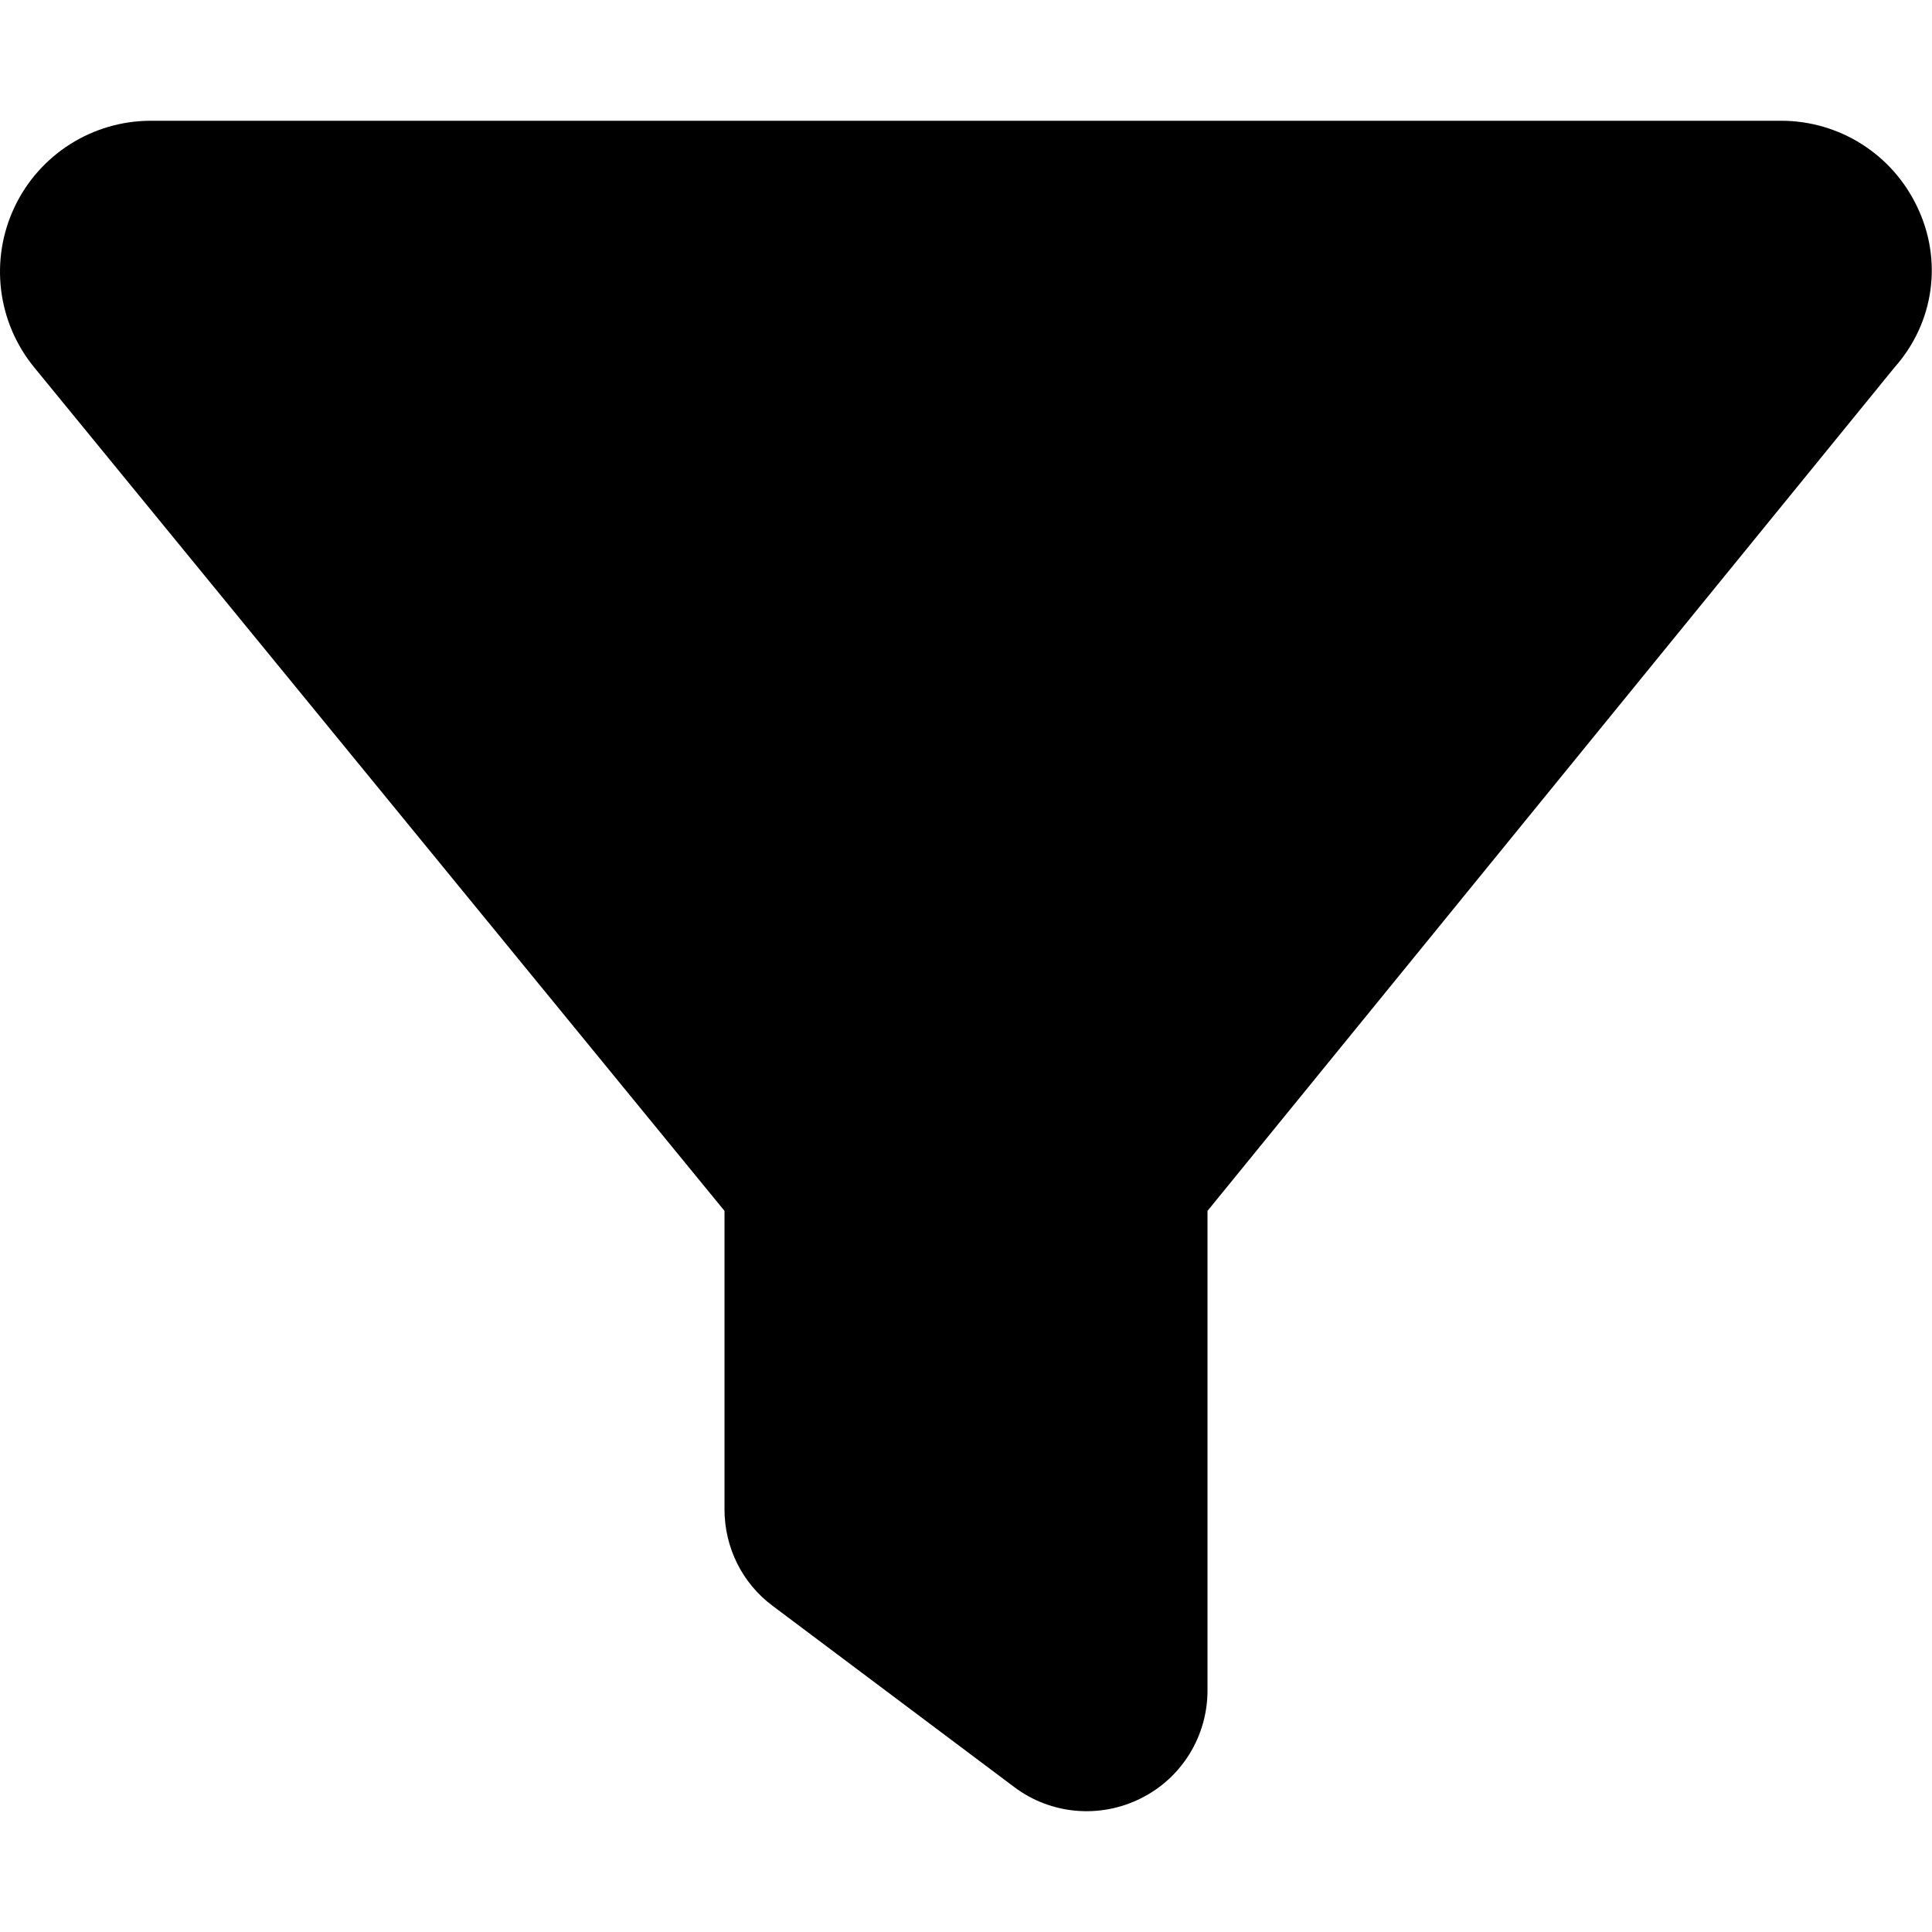
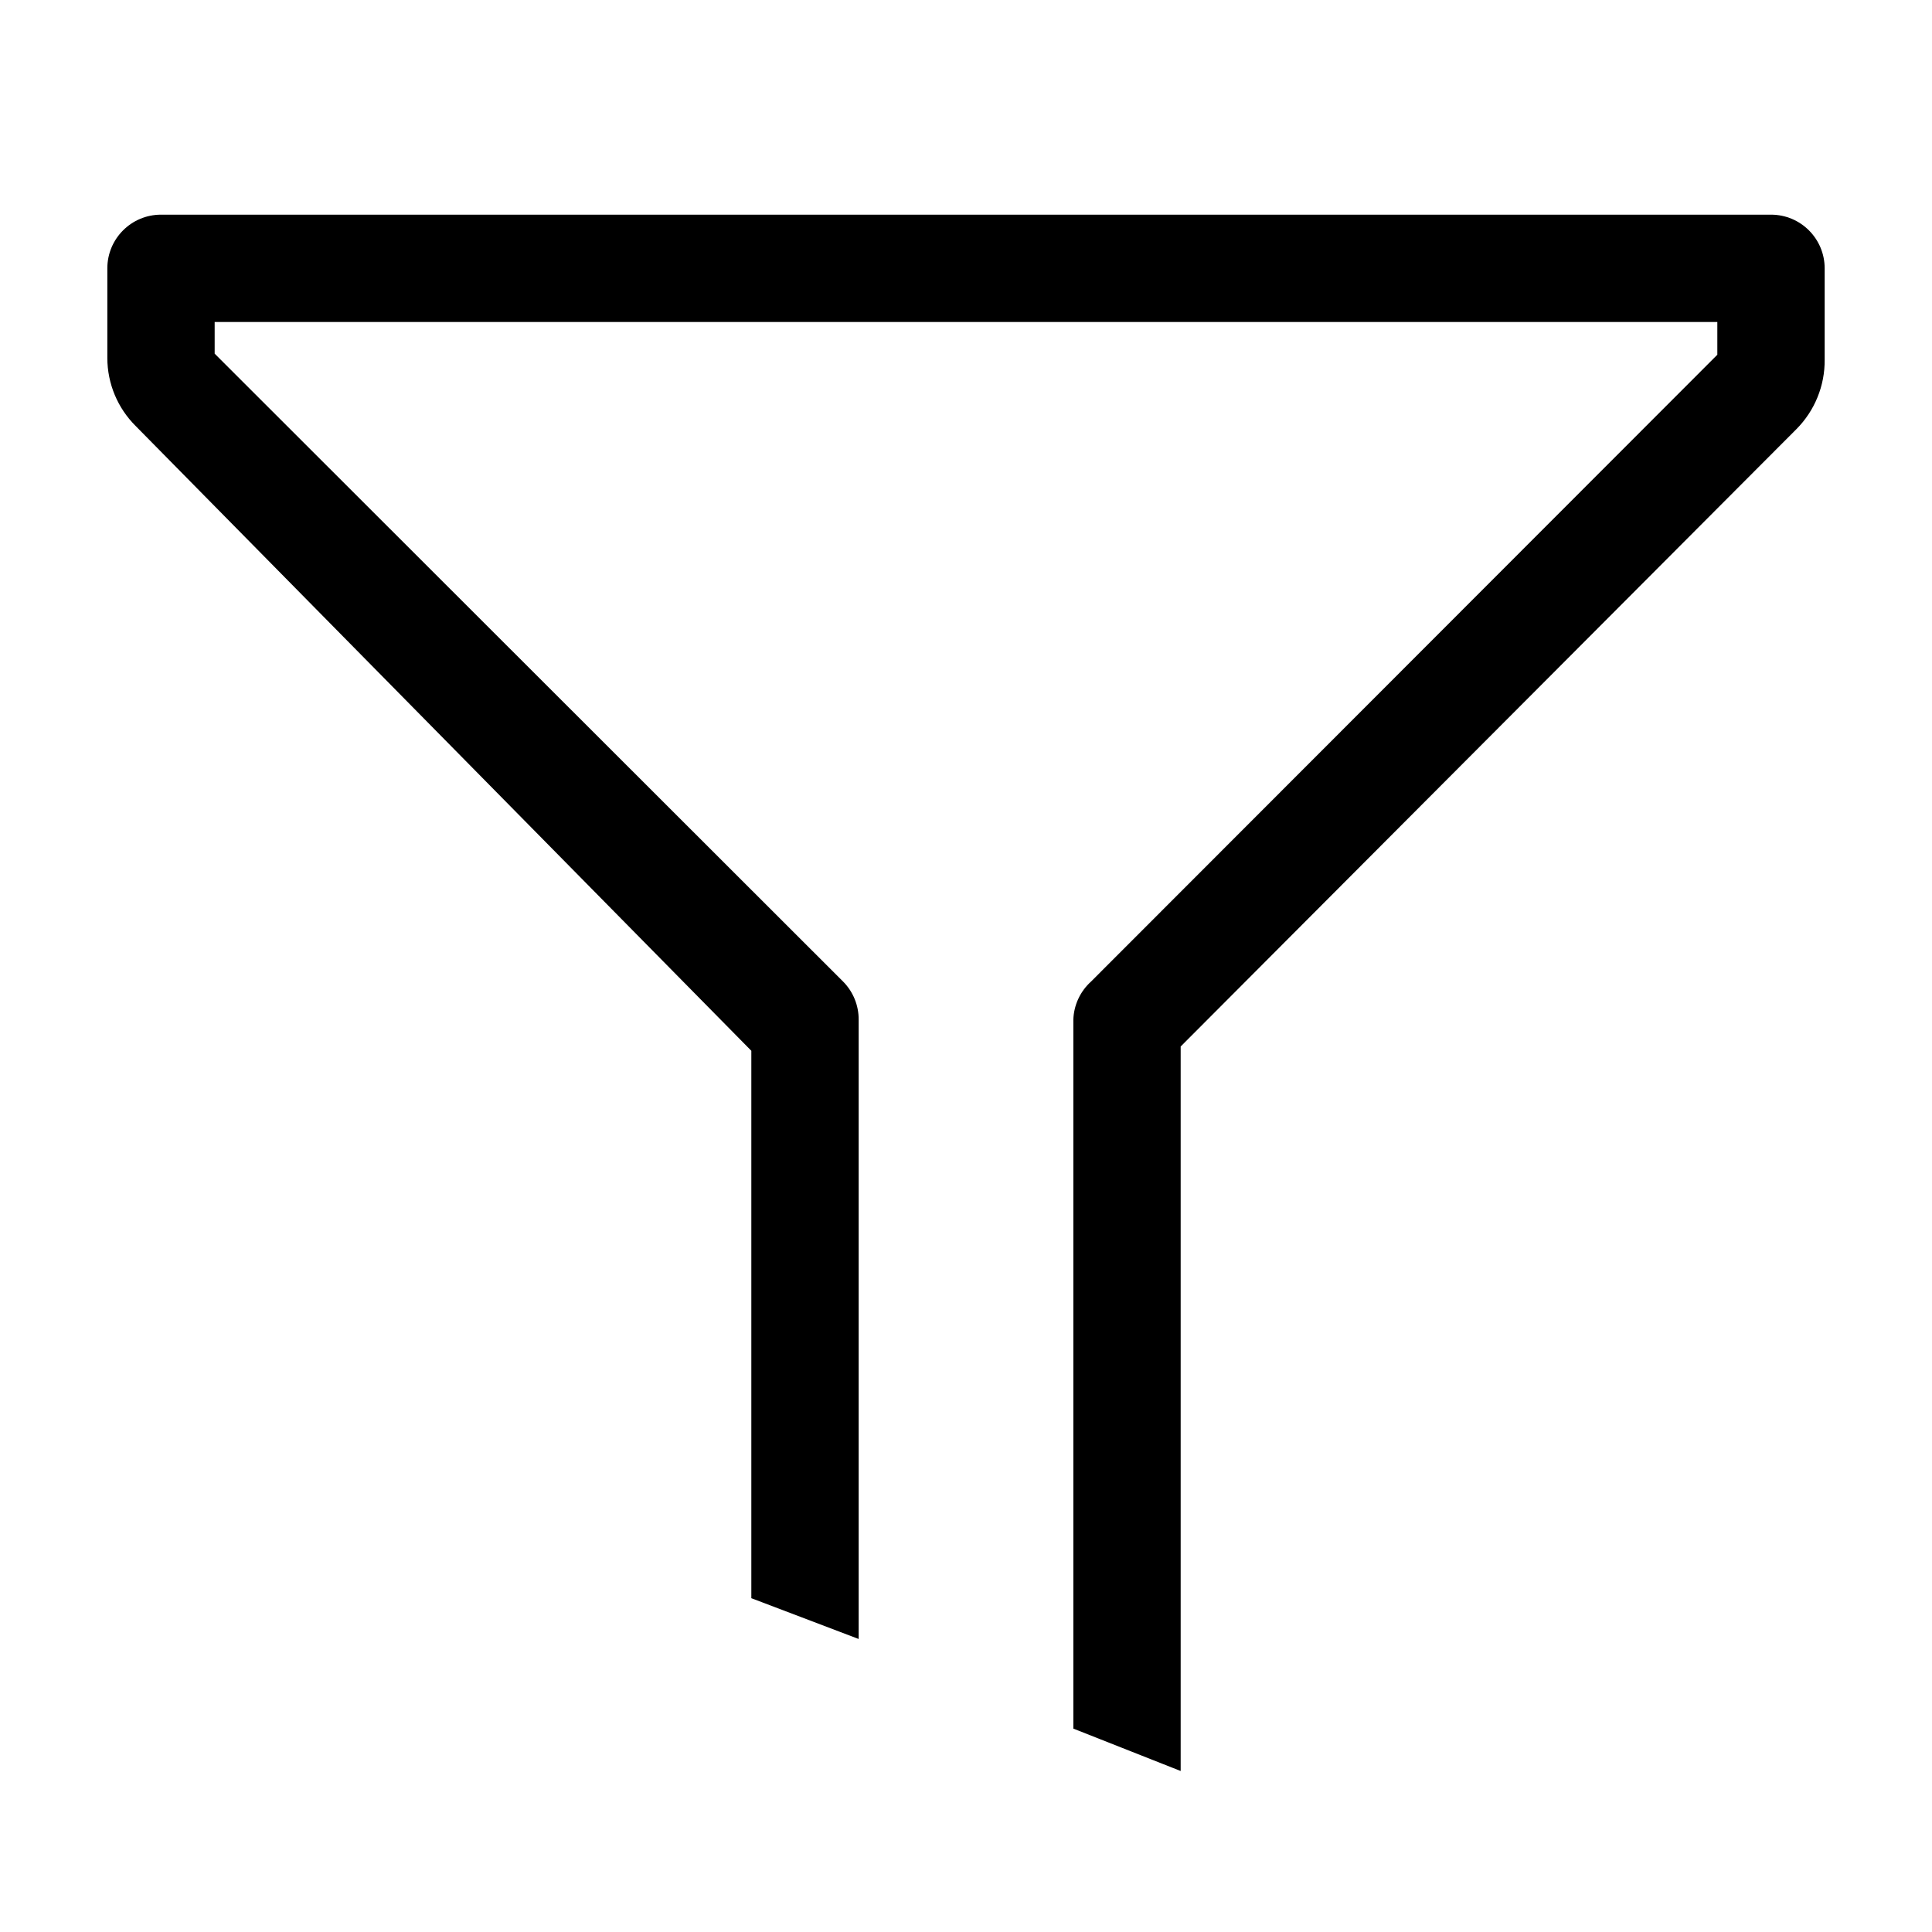
- <svg xmlns="http://www.w3.org/2000/svg" viewBox="0 0 512 512">
-   <path fill="currentColor" d="M3.853 54.87C10.47 40.9 24.54 32 40 32H472C487.5 32 501.5 40.9 508.1 54.87C514.8 68.84 512.7 85.37 502.1 97.33L320 320.9V448C320 460.1 313.2 471.2 302.3 476.6C291.5 482 278.5 480.9 268.8 473.6L204.8 425.6C196.7 419.6 192 410.1 192 400V320.9L9.042 97.33C-.745 85.37-2.765 68.84 3.854 54.87L3.853 54.87z" />
+ <svg xmlns="http://www.w3.org/2000/svg" width="36px" height="36px" viewBox="0 0 36 36" version="1.1" preserveAspectRatio="xMidYMid meet">
+   <path fill="currentColor" class="clr-i-outline clr-i-outline-path-1" d="M33,4H3A1,1,0,0,0,2,5V6.67a1.79,1.79,0,0,0,.53,1.27L14,19.58v10.2l2,.76V19a1,1,0,0,0-.29-.71L4,6.59V6H32v.61L20.33,18.29A1,1,0,0,0,20,19l0,13.21L22,33V19.5L33.47,8A1.81,1.81,0,0,0,34,6.7V5A1,1,0,0,0,33,4Z">
+     </path>
+   <rect x="0" y="0" width="36" height="36" fill-opacity="0" />
</svg>
